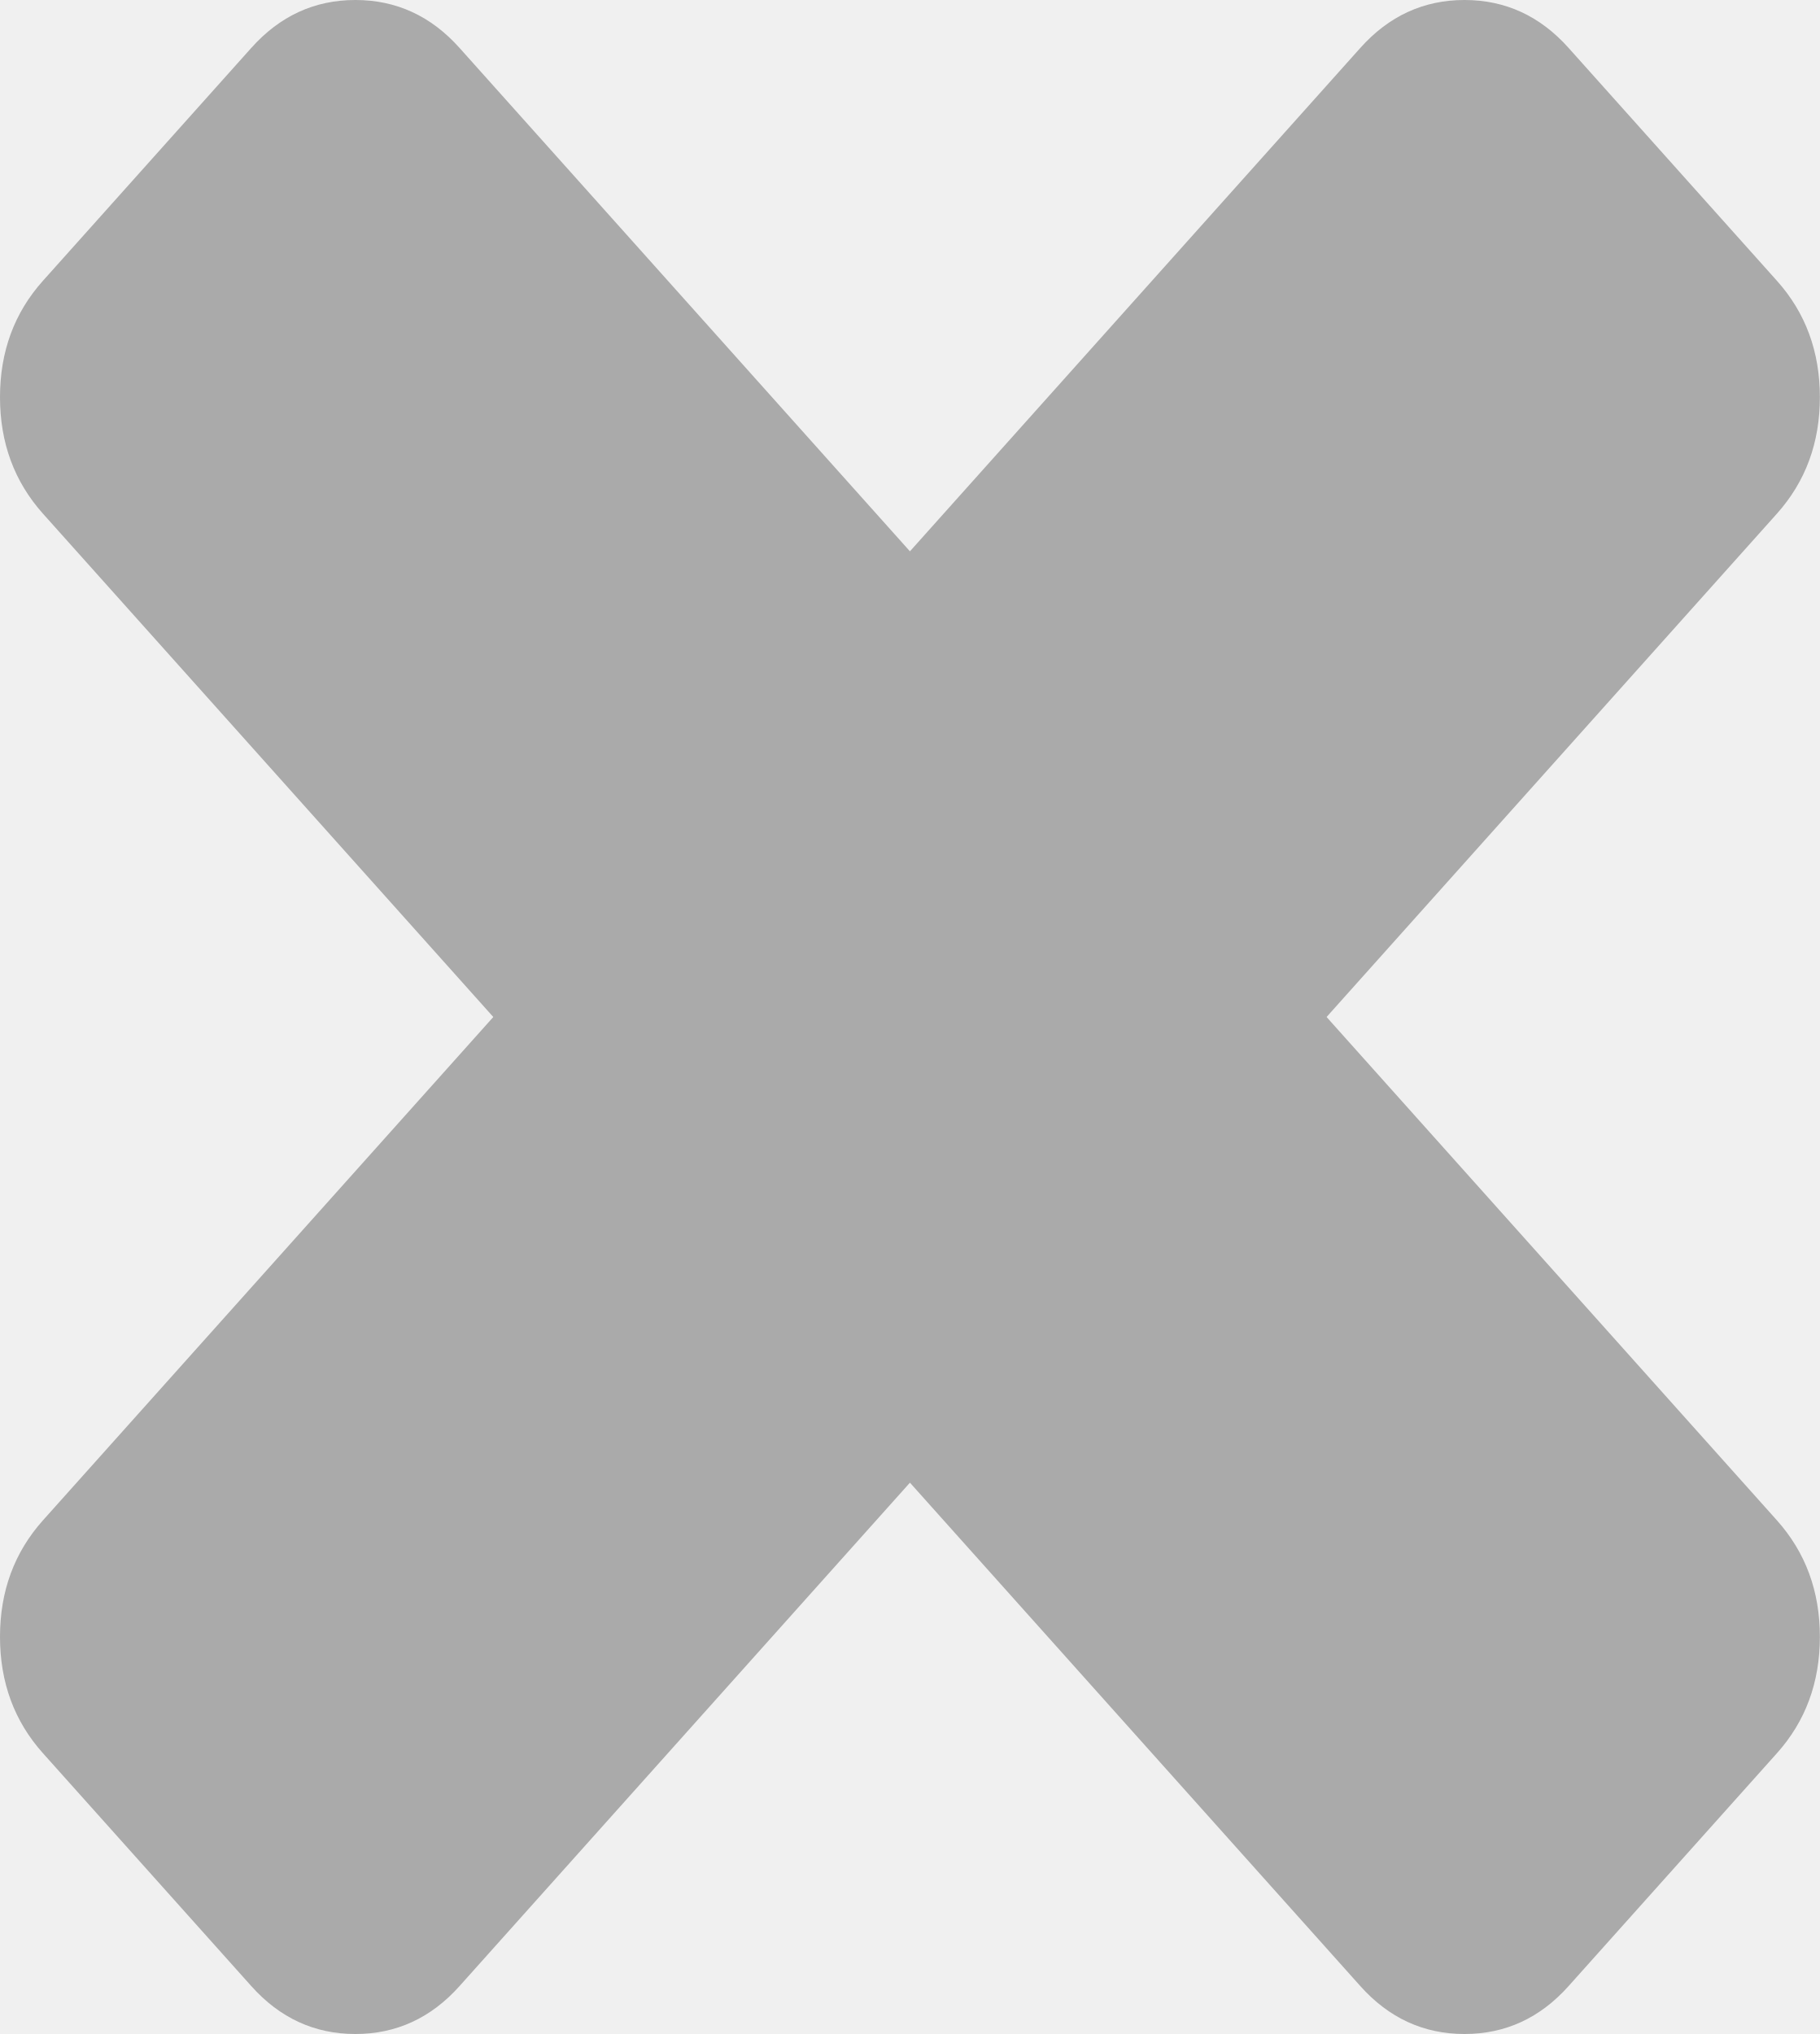
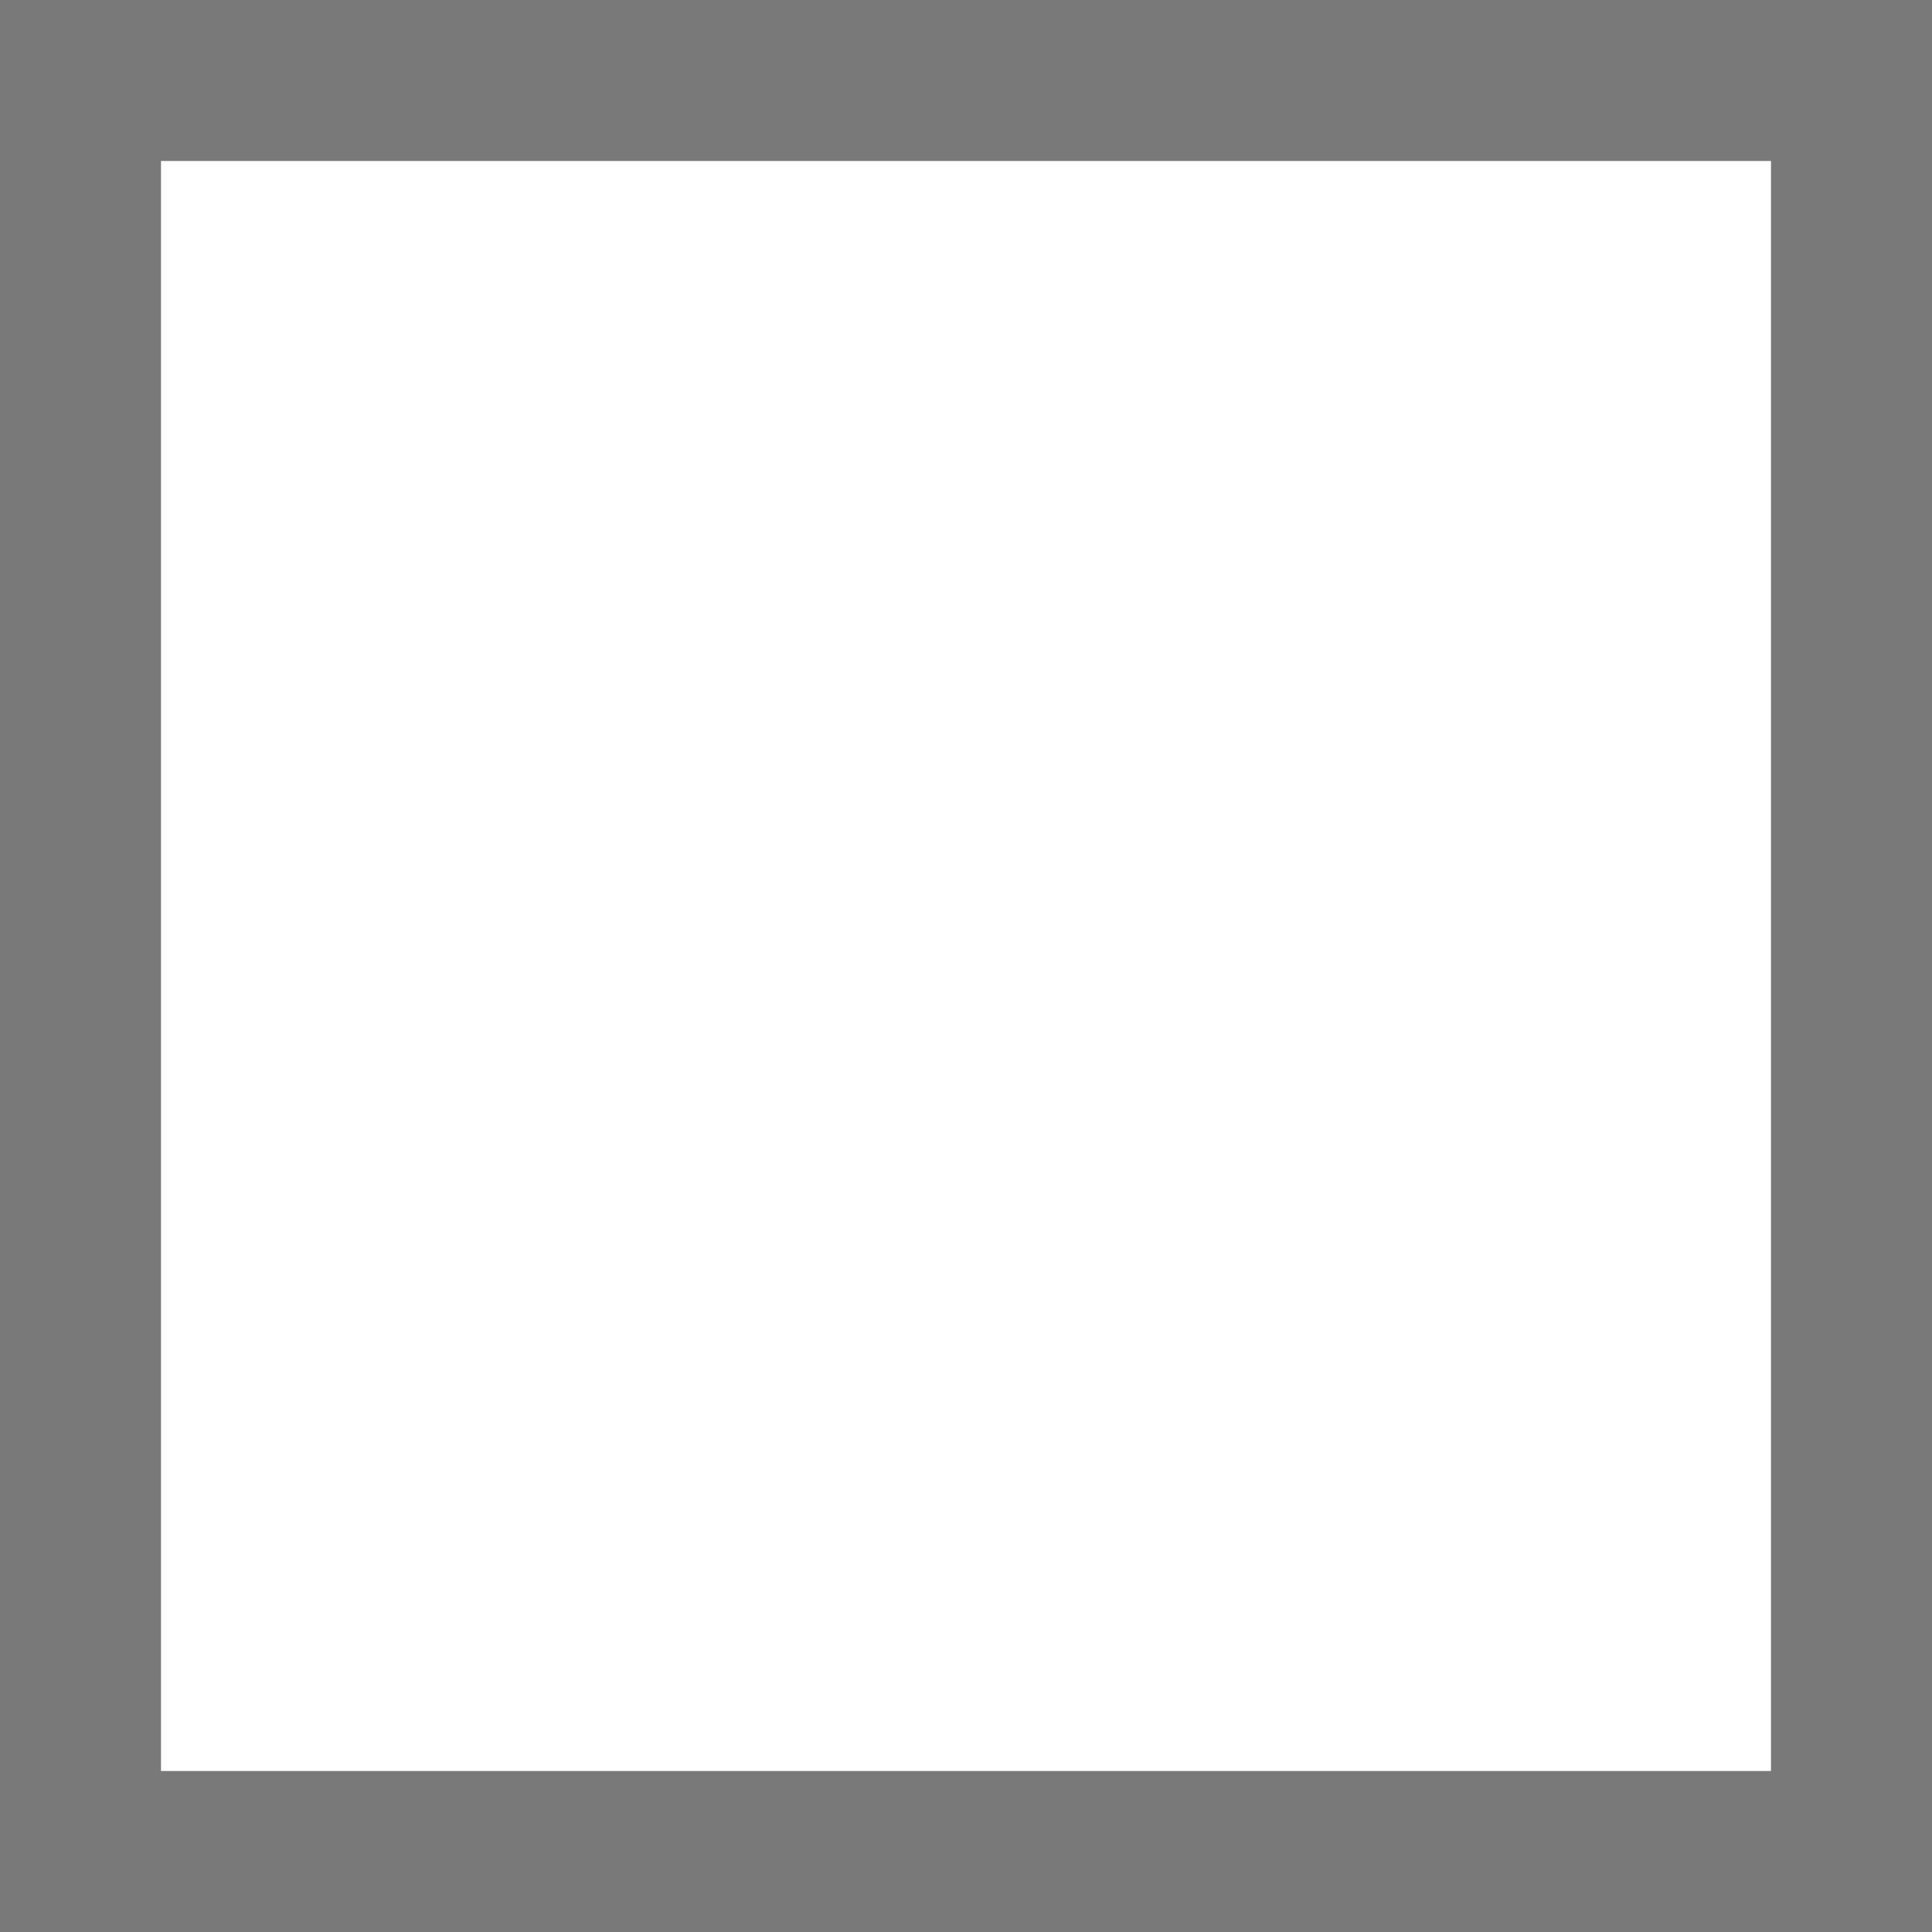
- <svg xmlns="http://www.w3.org/2000/svg" version="1.1" width="17px" height="19px">
-   <g transform="matrix(1 0 0 1 -1048 -105 )">
-     <path d="M 16.599 14.202  C 16.866 14.501  17 14.863  17 15.29  C 17 15.716  16.866 16.079  16.599 16.377  L 14.653 18.552  C 14.386 18.851  14.062 19  13.68 19  C 13.299 19  12.974 18.851  12.707 18.552  L 8.5 13.85  L 4.293 18.552  C 4.026 18.851  3.701 19  3.32 19  C 2.938 19  2.614 18.851  2.347 18.552  L 0.401 16.377  C 0.134 16.079  0 15.716  0 15.29  C 0 14.863  0.134 14.501  0.401 14.202  L 4.608 9.5  L 0.401 4.798  C 0.134 4.499  0 4.137  0 3.71  C 0 3.284  0.134 2.921  0.401 2.623  L 2.347 0.448  C 2.614 0.149  2.938 0  3.32 0  C 3.701 0  4.026 0.149  4.293 0.448  L 8.5 5.15  L 12.707 0.448  C 12.974 0.149  13.299 0  13.68 0  C 14.062 0  14.386 0.149  14.653 0.448  L 16.599 2.623  C 16.866 2.921  17 3.284  17 3.71  C 17 4.137  16.866 4.499  16.599 4.798  L 12.392 9.5  L 16.599 14.202  Z " fill-rule="nonzero" fill="#aaaaaa" stroke="none" transform="matrix(1 0 0 1 1048 105 )" />
-   </g>
+ <svg xmlns="http://www.w3.org/2000/svg" version="1.1" width="12px" height="12px" viewBox="765 200.5  12 12">
+   <path d="M 765.5 201  L 776.5 201  L 776.5 212  L 765.5 212  L 765.5 201  Z " fill-rule="nonzero" fill="#ffffff" stroke="none" />
+   <path d="M 765.5 201  L 776.5 201  L 776.5 212  L 765.5 212  L 765.5 201  Z " stroke-width="1" stroke="#797979" fill="none" />
</svg>
